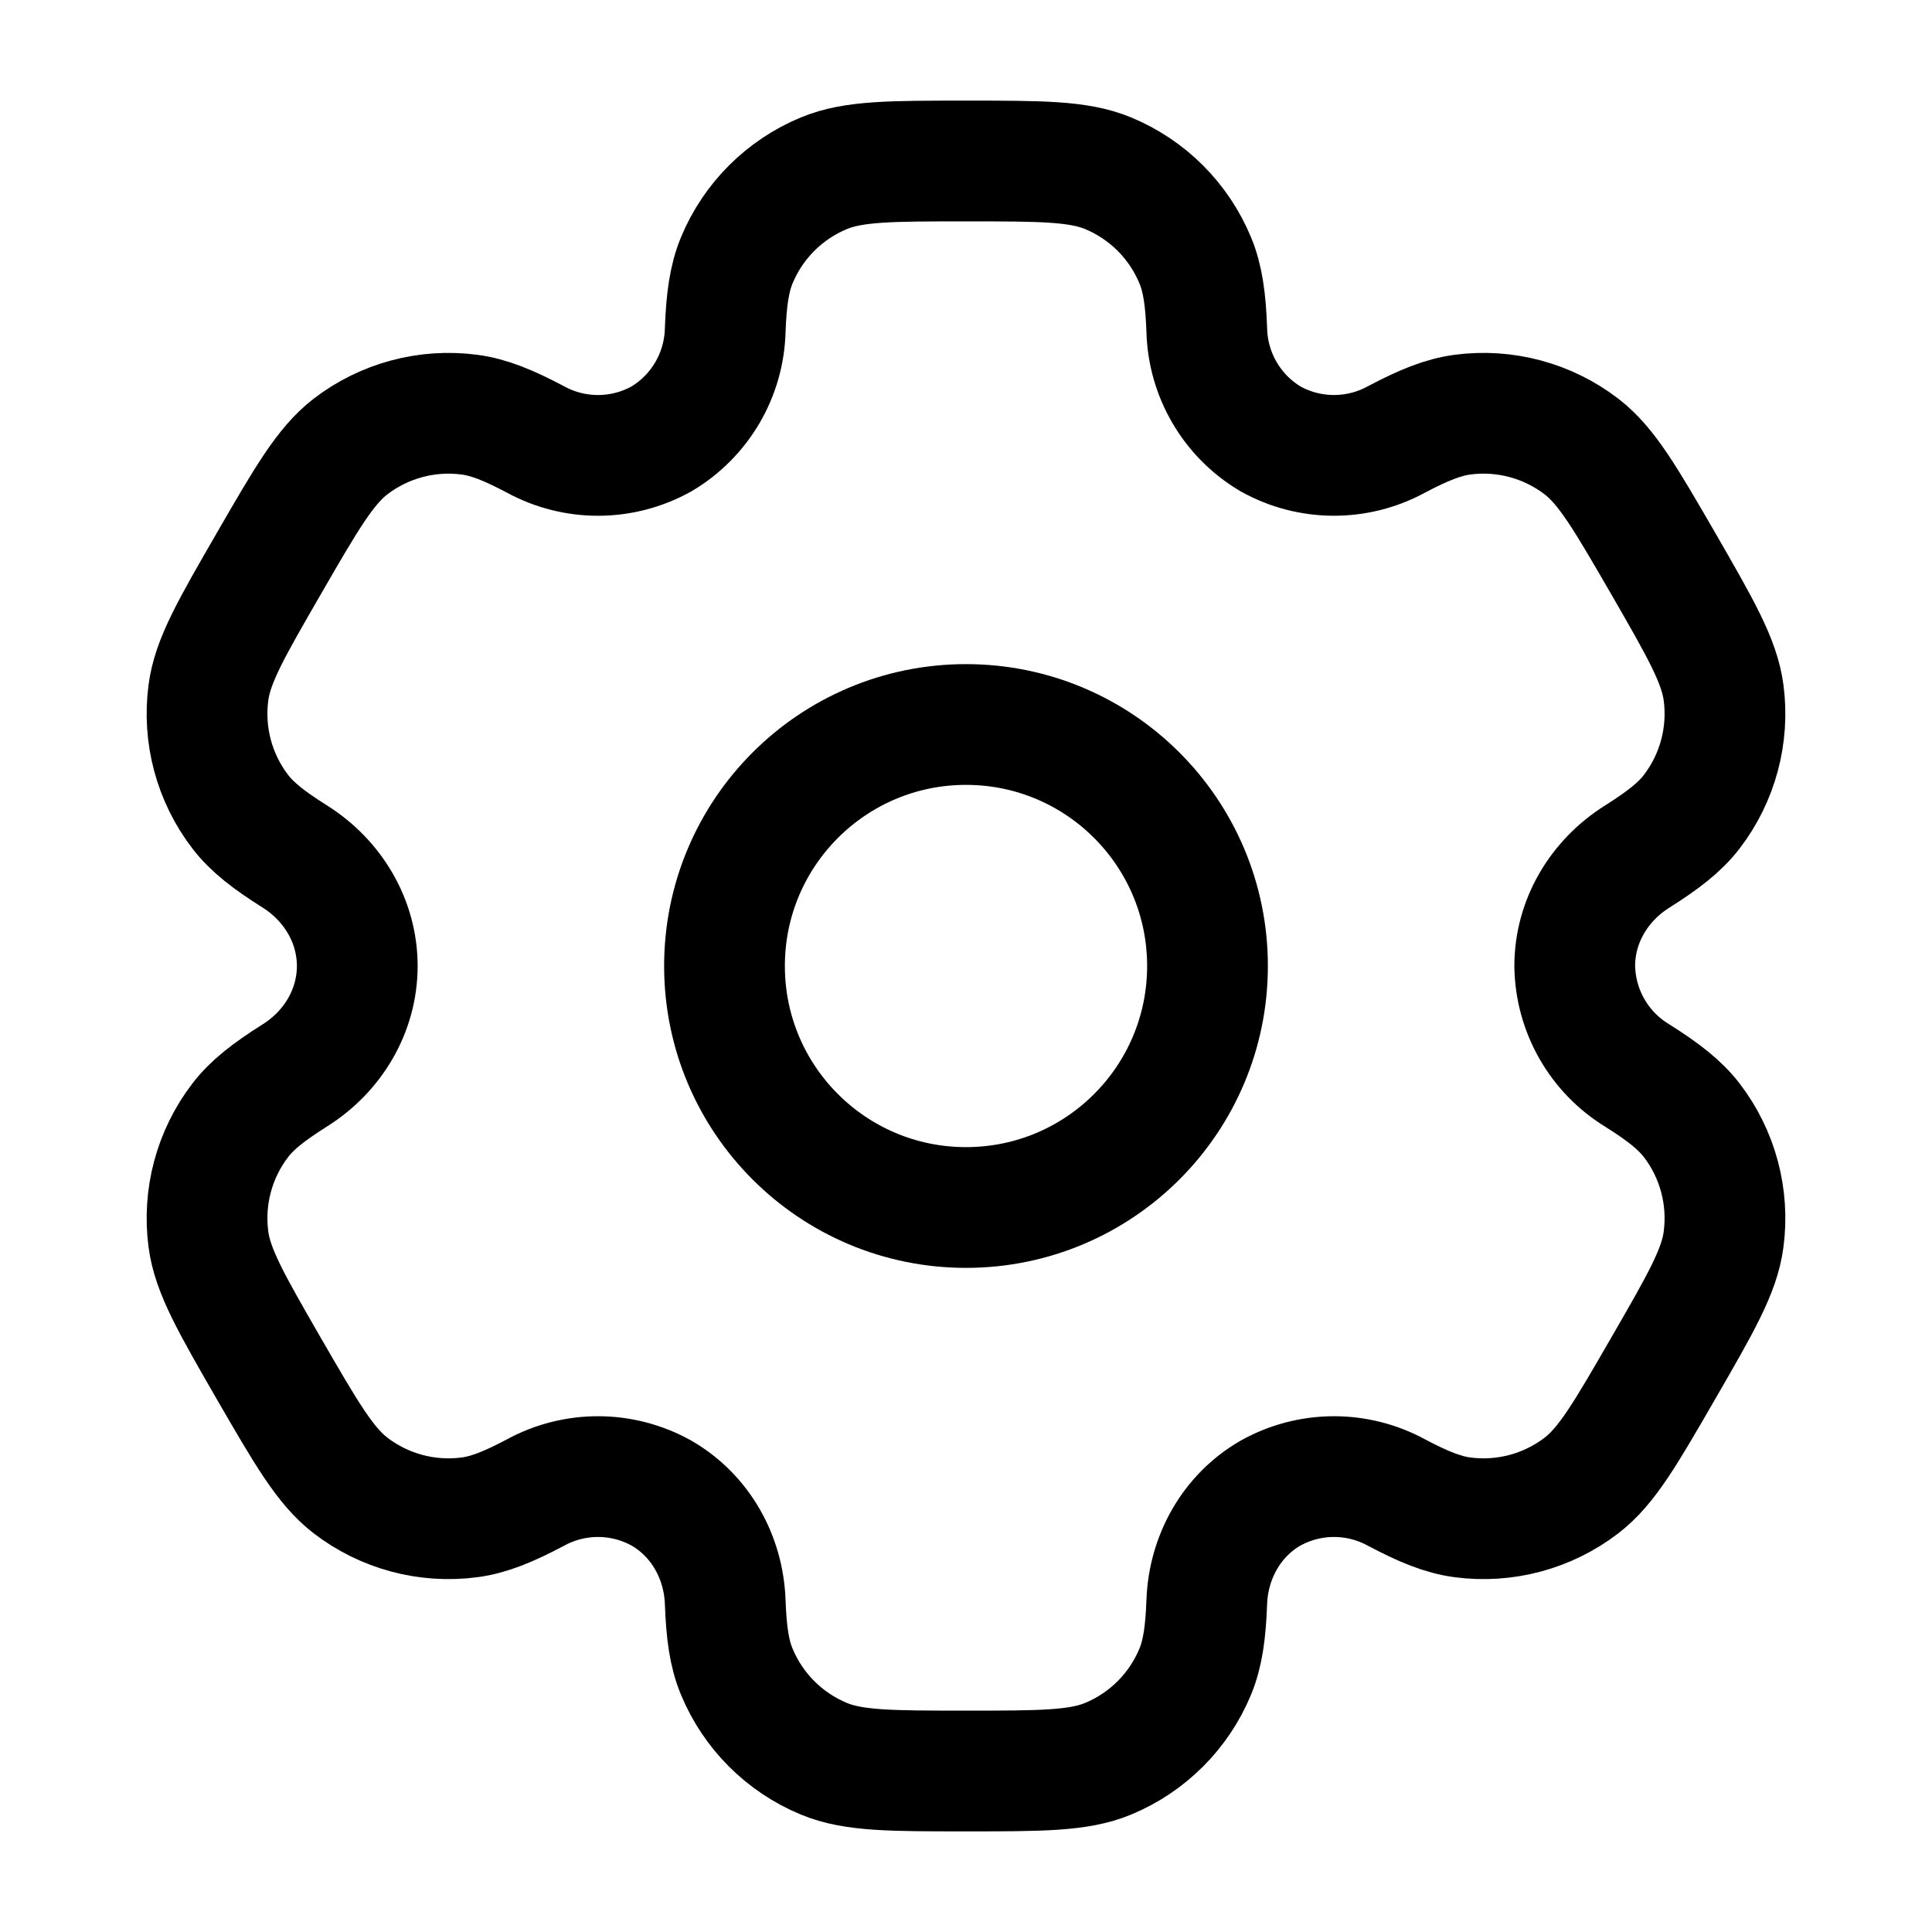
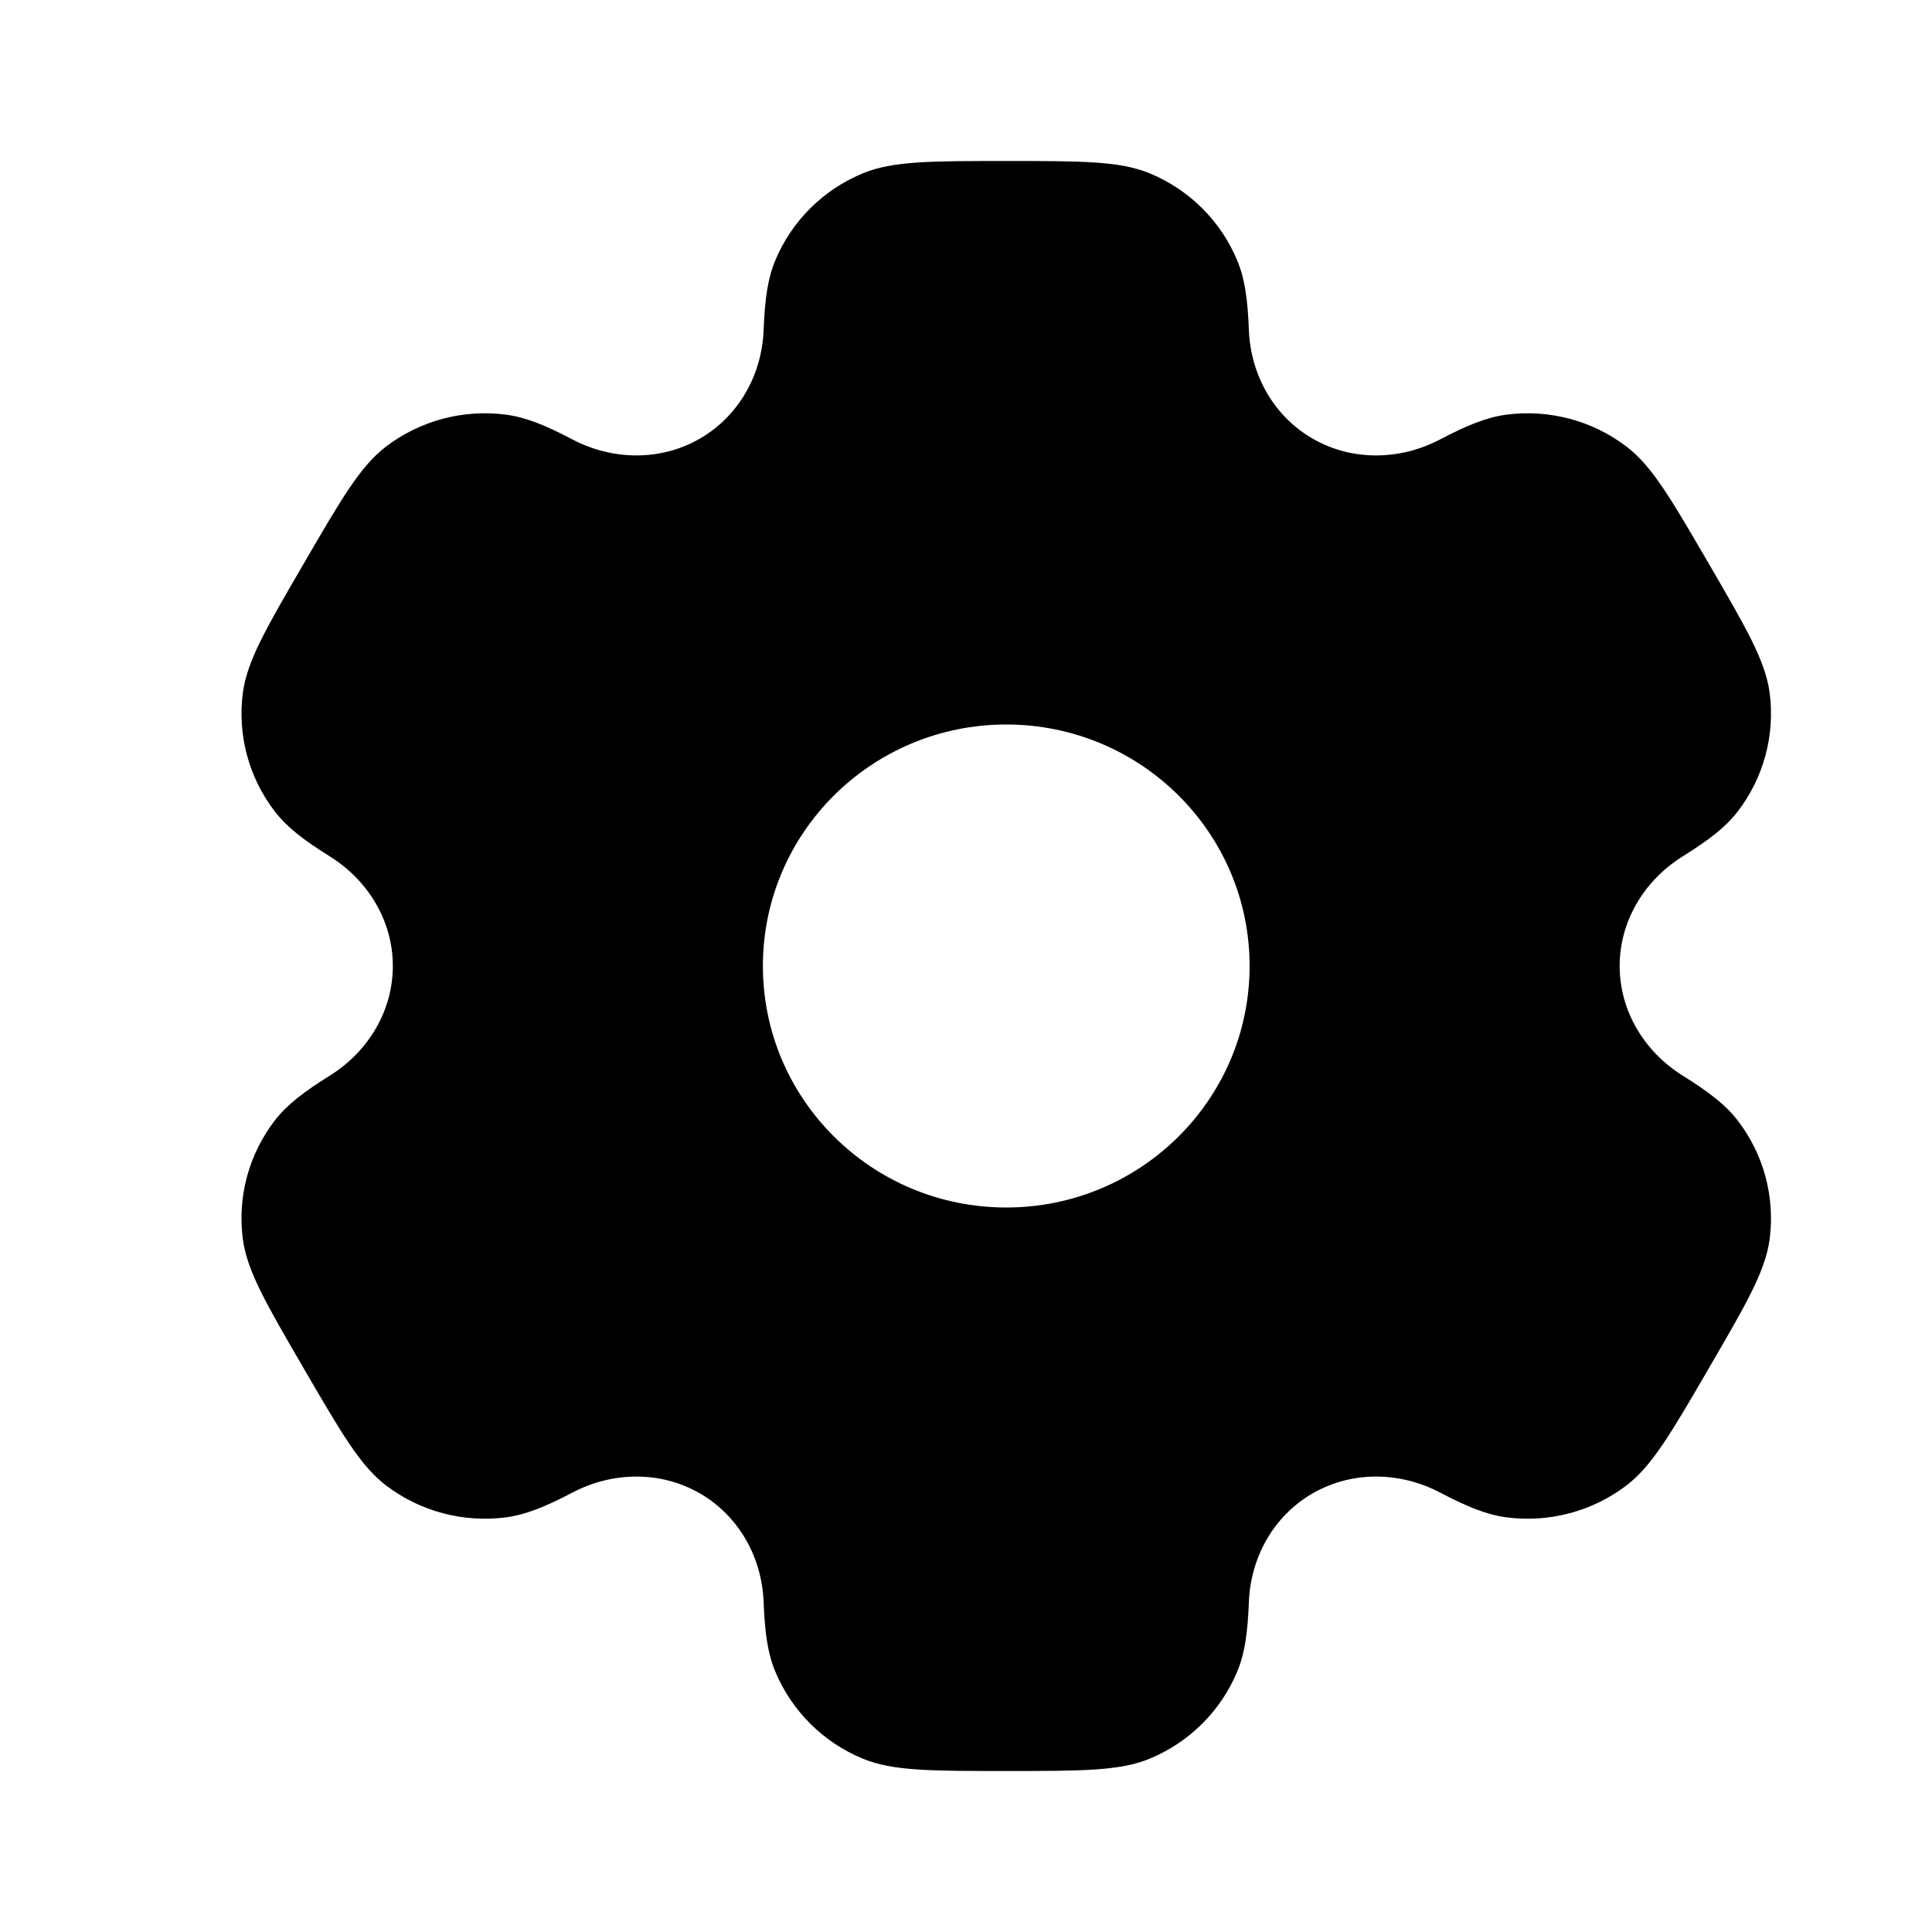
- <svg xmlns="http://www.w3.org/2000/svg" viewBox="0 0 24 24" width="24" height="24" fill="none" aria-hidden="true">
-   <g class="cat-art-body" fill="none" stroke="none">
-     <g stroke-width="1.5">
-       <circle cx="12" cy="12" r="3" />
-       <path d="M13.765 2.152C13.398 2 12.932 2 12 2s-1.398 0-1.765.152a2 2 0 0 0-1.083 1.083c-.092.223-.129.484-.143.863a1.62 1.62 0 0 1-.79 1.353a1.62 1.62 0 0 1-1.567.008c-.336-.178-.579-.276-.82-.308a2 2 0 0 0-1.478.396C4.04 5.79 3.806 6.193 3.34 7s-.7 1.21-.751 1.605a2 2 0 0 0 .396 1.479c.148.192.355.353.676.555c.473.297.777.803.777 1.361s-.304 1.064-.777 1.36c-.321.203-.529.364-.676.556a2 2 0 0 0-.396 1.479c.052.394.285.798.75 1.605c.467.807.7 1.21 1.015 1.453a2 2 0 0 0 1.479.396c.24-.032.483-.13.819-.308a1.62 1.62 0 0 1 1.567.008c.483.28.77.795.79 1.353c.014.38.05.64.143.863a2 2 0 0 0 1.083 1.083C10.602 22 11.068 22 12 22s1.398 0 1.765-.152a2 2 0 0 0 1.083-1.083c.092-.223.129-.483.143-.863c.02-.558.307-1.074.79-1.353a1.62 1.62 0 0 1 1.567-.008c.336.178.579.276.819.308a2 2 0 0 0 1.479-.396c.315-.242.548-.646 1.014-1.453s.7-1.21.751-1.605a2 2 0 0 0-.396-1.479c-.148-.192-.355-.353-.676-.555A1.62 1.62 0 0 1 19.562 12c0-.558.304-1.064.777-1.36c.321-.203.529-.364.676-.556a2 2 0 0 0 .396-1.479c-.052-.394-.285-.798-.75-1.605c-.467-.807-.7-1.21-1.015-1.453a2 2 0 0 0-1.479-.396c-.24.032-.483.13-.82.308a1.62 1.62 0 0 1-1.566-.008a1.62 1.62 0 0 1-.79-1.353c-.014-.38-.05-.64-.143-.863a2 2 0 0 0-1.083-1.083Z" />
-     </g>
-   </g>
-   <g class="cat-art-ink">
-     <g fill="none" stroke="currentColor" stroke-width="1.5">
-       <circle cx="12" cy="12" r="3" />
-       <path d="M13.765 2.152C13.398 2 12.932 2 12 2s-1.398 0-1.765.152a2 2 0 0 0-1.083 1.083c-.092.223-.129.484-.143.863a1.62 1.62 0 0 1-.79 1.353a1.62 1.62 0 0 1-1.567.008c-.336-.178-.579-.276-.82-.308a2 2 0 0 0-1.478.396C4.04 5.79 3.806 6.193 3.34 7s-.7 1.21-.751 1.605a2 2 0 0 0 .396 1.479c.148.192.355.353.676.555c.473.297.777.803.777 1.361s-.304 1.064-.777 1.36c-.321.203-.529.364-.676.556a2 2 0 0 0-.396 1.479c.052.394.285.798.75 1.605c.467.807.7 1.21 1.015 1.453a2 2 0 0 0 1.479.396c.24-.032.483-.13.819-.308a1.62 1.62 0 0 1 1.567.008c.483.28.77.795.79 1.353c.014.38.05.64.143.863a2 2 0 0 0 1.083 1.083C10.602 22 11.068 22 12 22s1.398 0 1.765-.152a2 2 0 0 0 1.083-1.083c.092-.223.129-.483.143-.863c.02-.558.307-1.074.79-1.353a1.62 1.62 0 0 1 1.567-.008c.336.178.579.276.819.308a2 2 0 0 0 1.479-.396c.315-.242.548-.646 1.014-1.453s.7-1.21.751-1.605a2 2 0 0 0-.396-1.479c-.148-.192-.355-.353-.676-.555A1.62 1.62 0 0 1 19.562 12c0-.558.304-1.064.777-1.36c.321-.203.529-.364.676-.556a2 2 0 0 0 .396-1.479c-.052-.394-.285-.798-.75-1.605c-.467-.807-.7-1.21-1.015-1.453a2 2 0 0 0-1.479-.396c-.24.032-.483.13-.82.308a1.62 1.62 0 0 1-1.566-.008a1.62 1.62 0 0 1-.79-1.353c-.014-.38-.05-.64-.143-.863a2 2 0 0 0-1.083-1.083Z" />
-     </g>
-   </g>
+ <svg xmlns="http://www.w3.org/2000/svg" aria-hidden="true" width="24" height="24" viewBox="0 0 24 24" fill="none">
+   <path fill-rule="evenodd" clip-rule="evenodd" d="M14.279 2.152C13.909 2 13.439 2 12.5 2C11.561 2 11.091 2 10.721 2.152C10.227 2.355 9.835 2.745 9.631 3.235C9.537 3.458 9.501 3.719 9.486 4.098C9.465 4.656 9.177 5.172 8.69 5.451C8.203 5.73 7.609 5.72 7.111 5.459C6.773 5.281 6.528 5.183 6.286 5.151C5.756 5.082 5.22 5.224 4.796 5.547C4.478 5.789 4.243 6.193 3.774 7C3.304 7.807 3.07 8.21 3.017 8.605C2.948 9.131 3.091 9.663 3.417 10.084C3.565 10.276 3.774 10.437 4.098 10.639C4.574 10.936 4.88 11.442 4.88 12C4.88 12.558 4.574 13.064 4.098 13.361C3.774 13.563 3.565 13.724 3.416 13.916C3.091 14.337 2.947 14.869 3.017 15.395C3.07 15.789 3.304 16.193 3.774 17C4.243 17.807 4.478 18.211 4.796 18.453C5.22 18.776 5.756 18.918 6.286 18.849C6.528 18.817 6.773 18.719 7.111 18.541C7.609 18.28 8.203 18.27 8.69 18.549C9.177 18.828 9.465 19.344 9.486 19.902C9.501 20.282 9.537 20.542 9.631 20.765C9.835 21.255 10.227 21.645 10.721 21.848C11.091 22 11.561 22 12.5 22C13.439 22 13.909 22 14.279 21.848C14.773 21.645 15.165 21.255 15.369 20.765C15.463 20.542 15.499 20.282 15.514 19.902C15.535 19.344 15.823 18.828 16.31 18.549C16.797 18.27 17.391 18.28 17.889 18.541C18.227 18.719 18.472 18.817 18.714 18.849C19.244 18.918 19.78 18.776 20.204 18.453C20.522 18.21 20.757 17.807 21.226 17C21.696 16.193 21.93 15.789 21.983 15.395C22.052 14.869 21.909 14.337 21.584 13.916C21.435 13.724 21.226 13.563 20.902 13.361C20.426 13.064 20.12 12.558 20.12 12C20.12 11.442 20.426 10.936 20.902 10.639C21.226 10.437 21.435 10.276 21.584 10.084C21.909 9.663 22.052 9.131 21.983 8.605C21.93 8.211 21.696 7.807 21.226 7C20.757 6.193 20.522 5.789 20.204 5.547C19.78 5.224 19.244 5.082 18.714 5.151C18.472 5.183 18.227 5.281 17.889 5.459C17.392 5.72 16.797 5.73 16.31 5.451C15.823 5.172 15.535 4.656 15.514 4.098C15.499 3.718 15.463 3.458 15.369 3.235C15.165 2.745 14.773 2.355 14.279 2.152ZM12.5 15C14.169 15 15.523 13.657 15.523 12C15.523 10.343 14.169 9 12.5 9C10.831 9 9.477 10.343 9.477 12C9.477 13.657 10.831 15 12.5 15Z" fill="currentColor" />
</svg>
